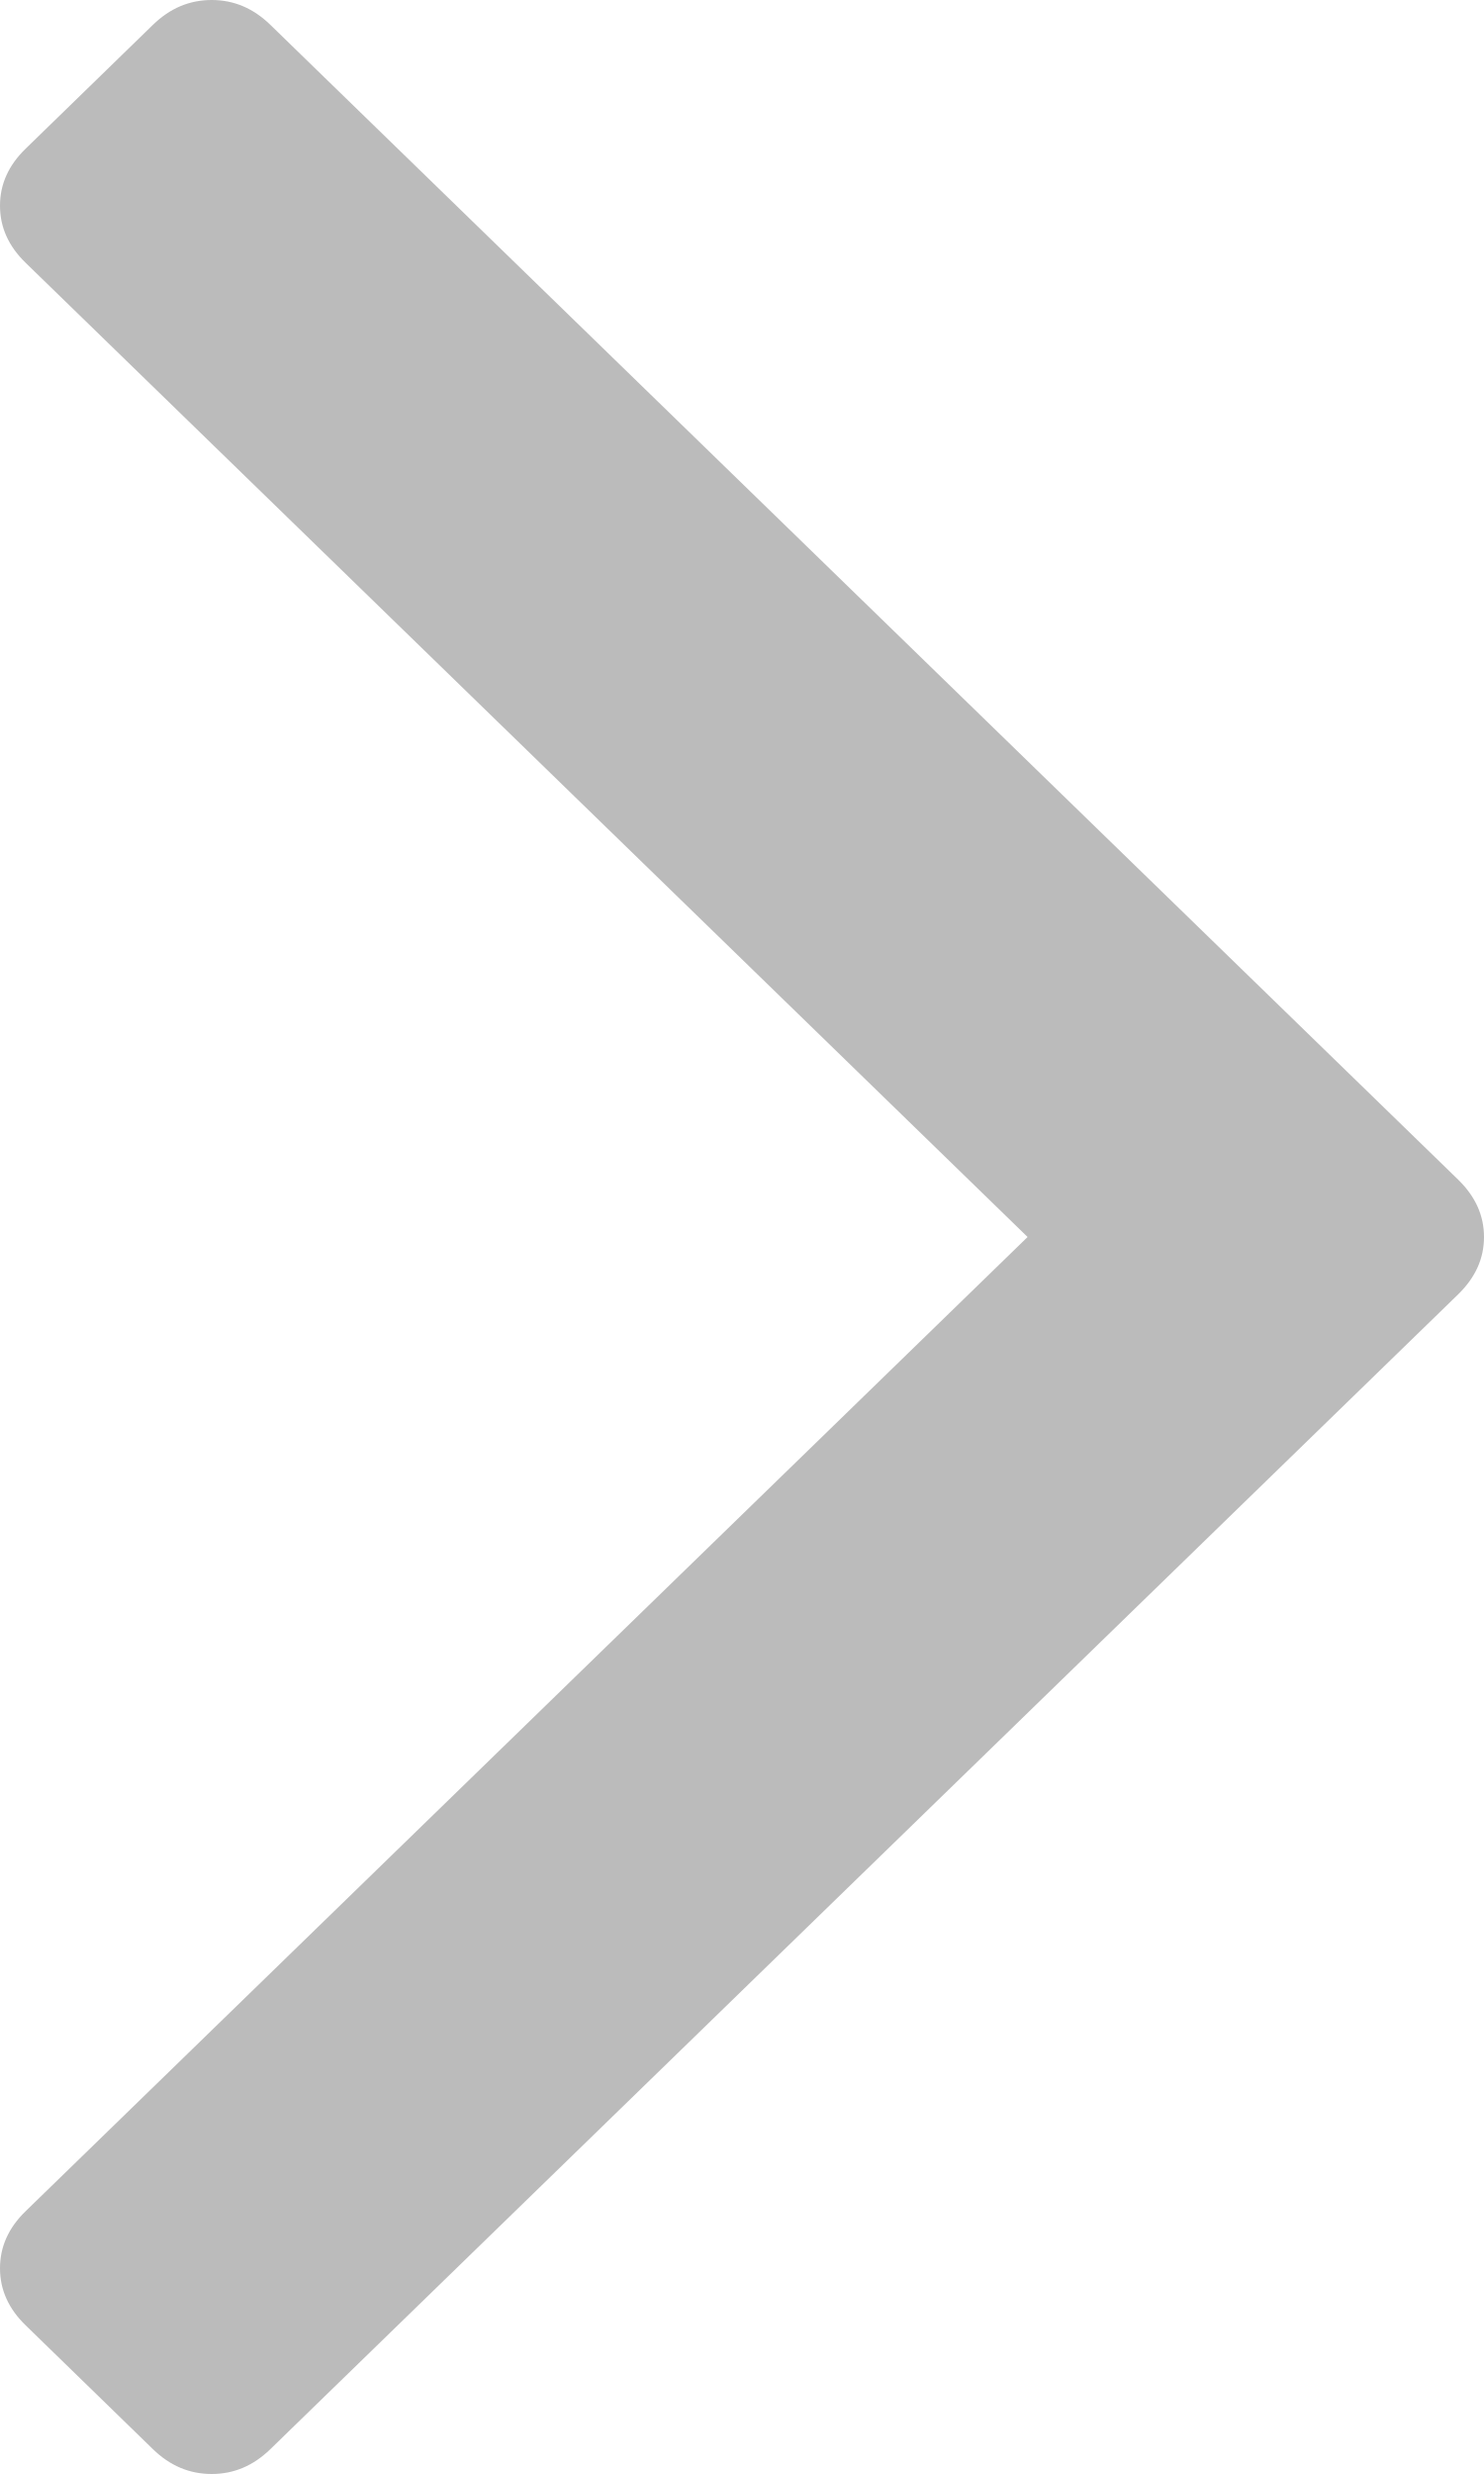
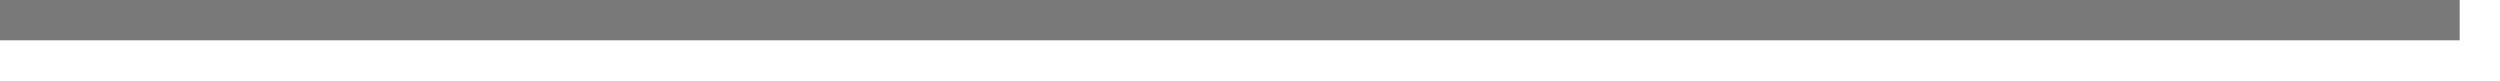
- <svg xmlns="http://www.w3.org/2000/svg" version="1.1" width="9px" height="15px">
-   <g transform="matrix(1 0 0 1 -347 -691 )">
-     <path d="M 8.845 7.154  C 8.948 7.255  9 7.37  9 7.5  C 9 7.63  8.948 7.745  8.845 7.846  L 1.639 14.85  C 1.536 14.95  1.418 15  1.284 15  C 1.149 15  1.031 14.95  0.928 14.85  L 0.155 14.098  C 0.052 13.998  0 13.883  0 13.753  C 0 13.622  0.052 13.507  0.155 13.407  L 6.232 7.5  L 0.155 1.593  C 0.052 1.493  0 1.378  0 1.247  C 0 1.117  0.052 1.002  0.155 0.902  L 0.928 0.15  C 1.031 0.05  1.149 0  1.284 0  C 1.418 0  1.536 0.05  1.639 0.15  L 8.845 7.154  Z " fill-rule="nonzero" fill="#bbbbbb" stroke="none" transform="matrix(1 0 0 1 347 691 )" />
+ <svg xmlns="http://www.w3.org/2000/svg" version="1.1" width="62px" height="2px">
+   <g transform="matrix(1 0 0 1 -60 -484 )">
+     <path d="M 60 484.5  L 121 484.5  " stroke-width="1" stroke="#797979" fill="none" />
  </g>
</svg>
